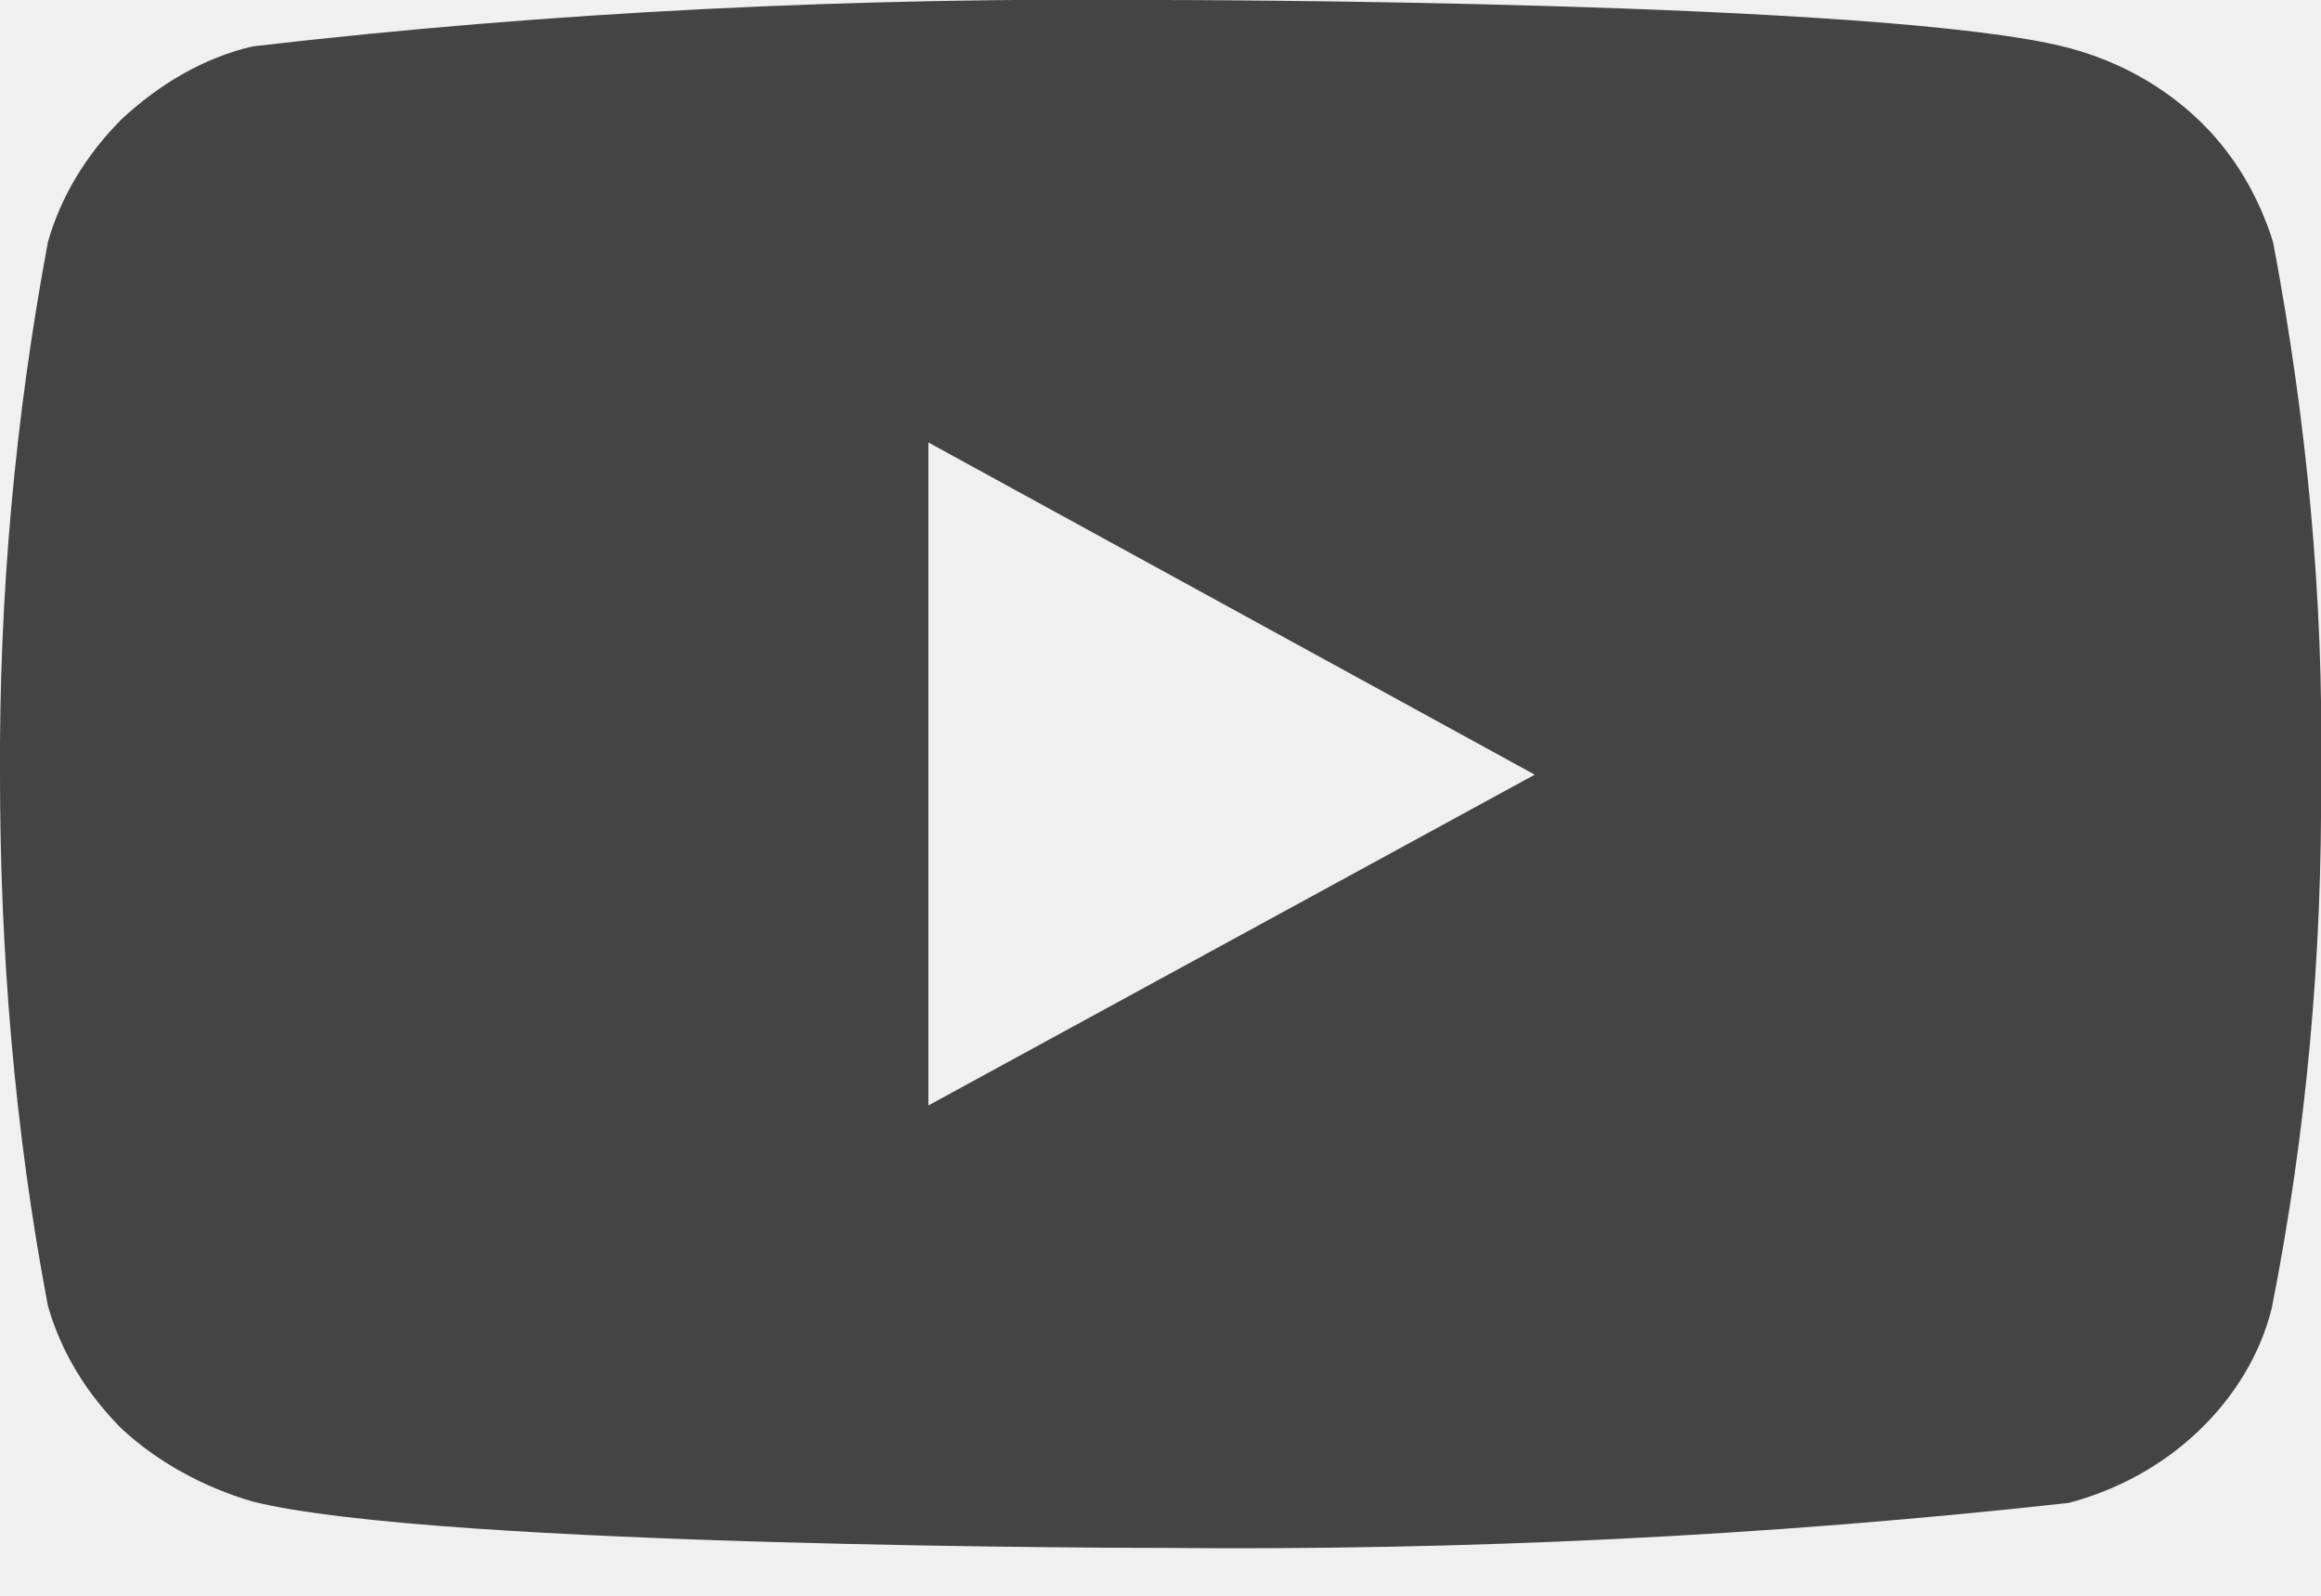
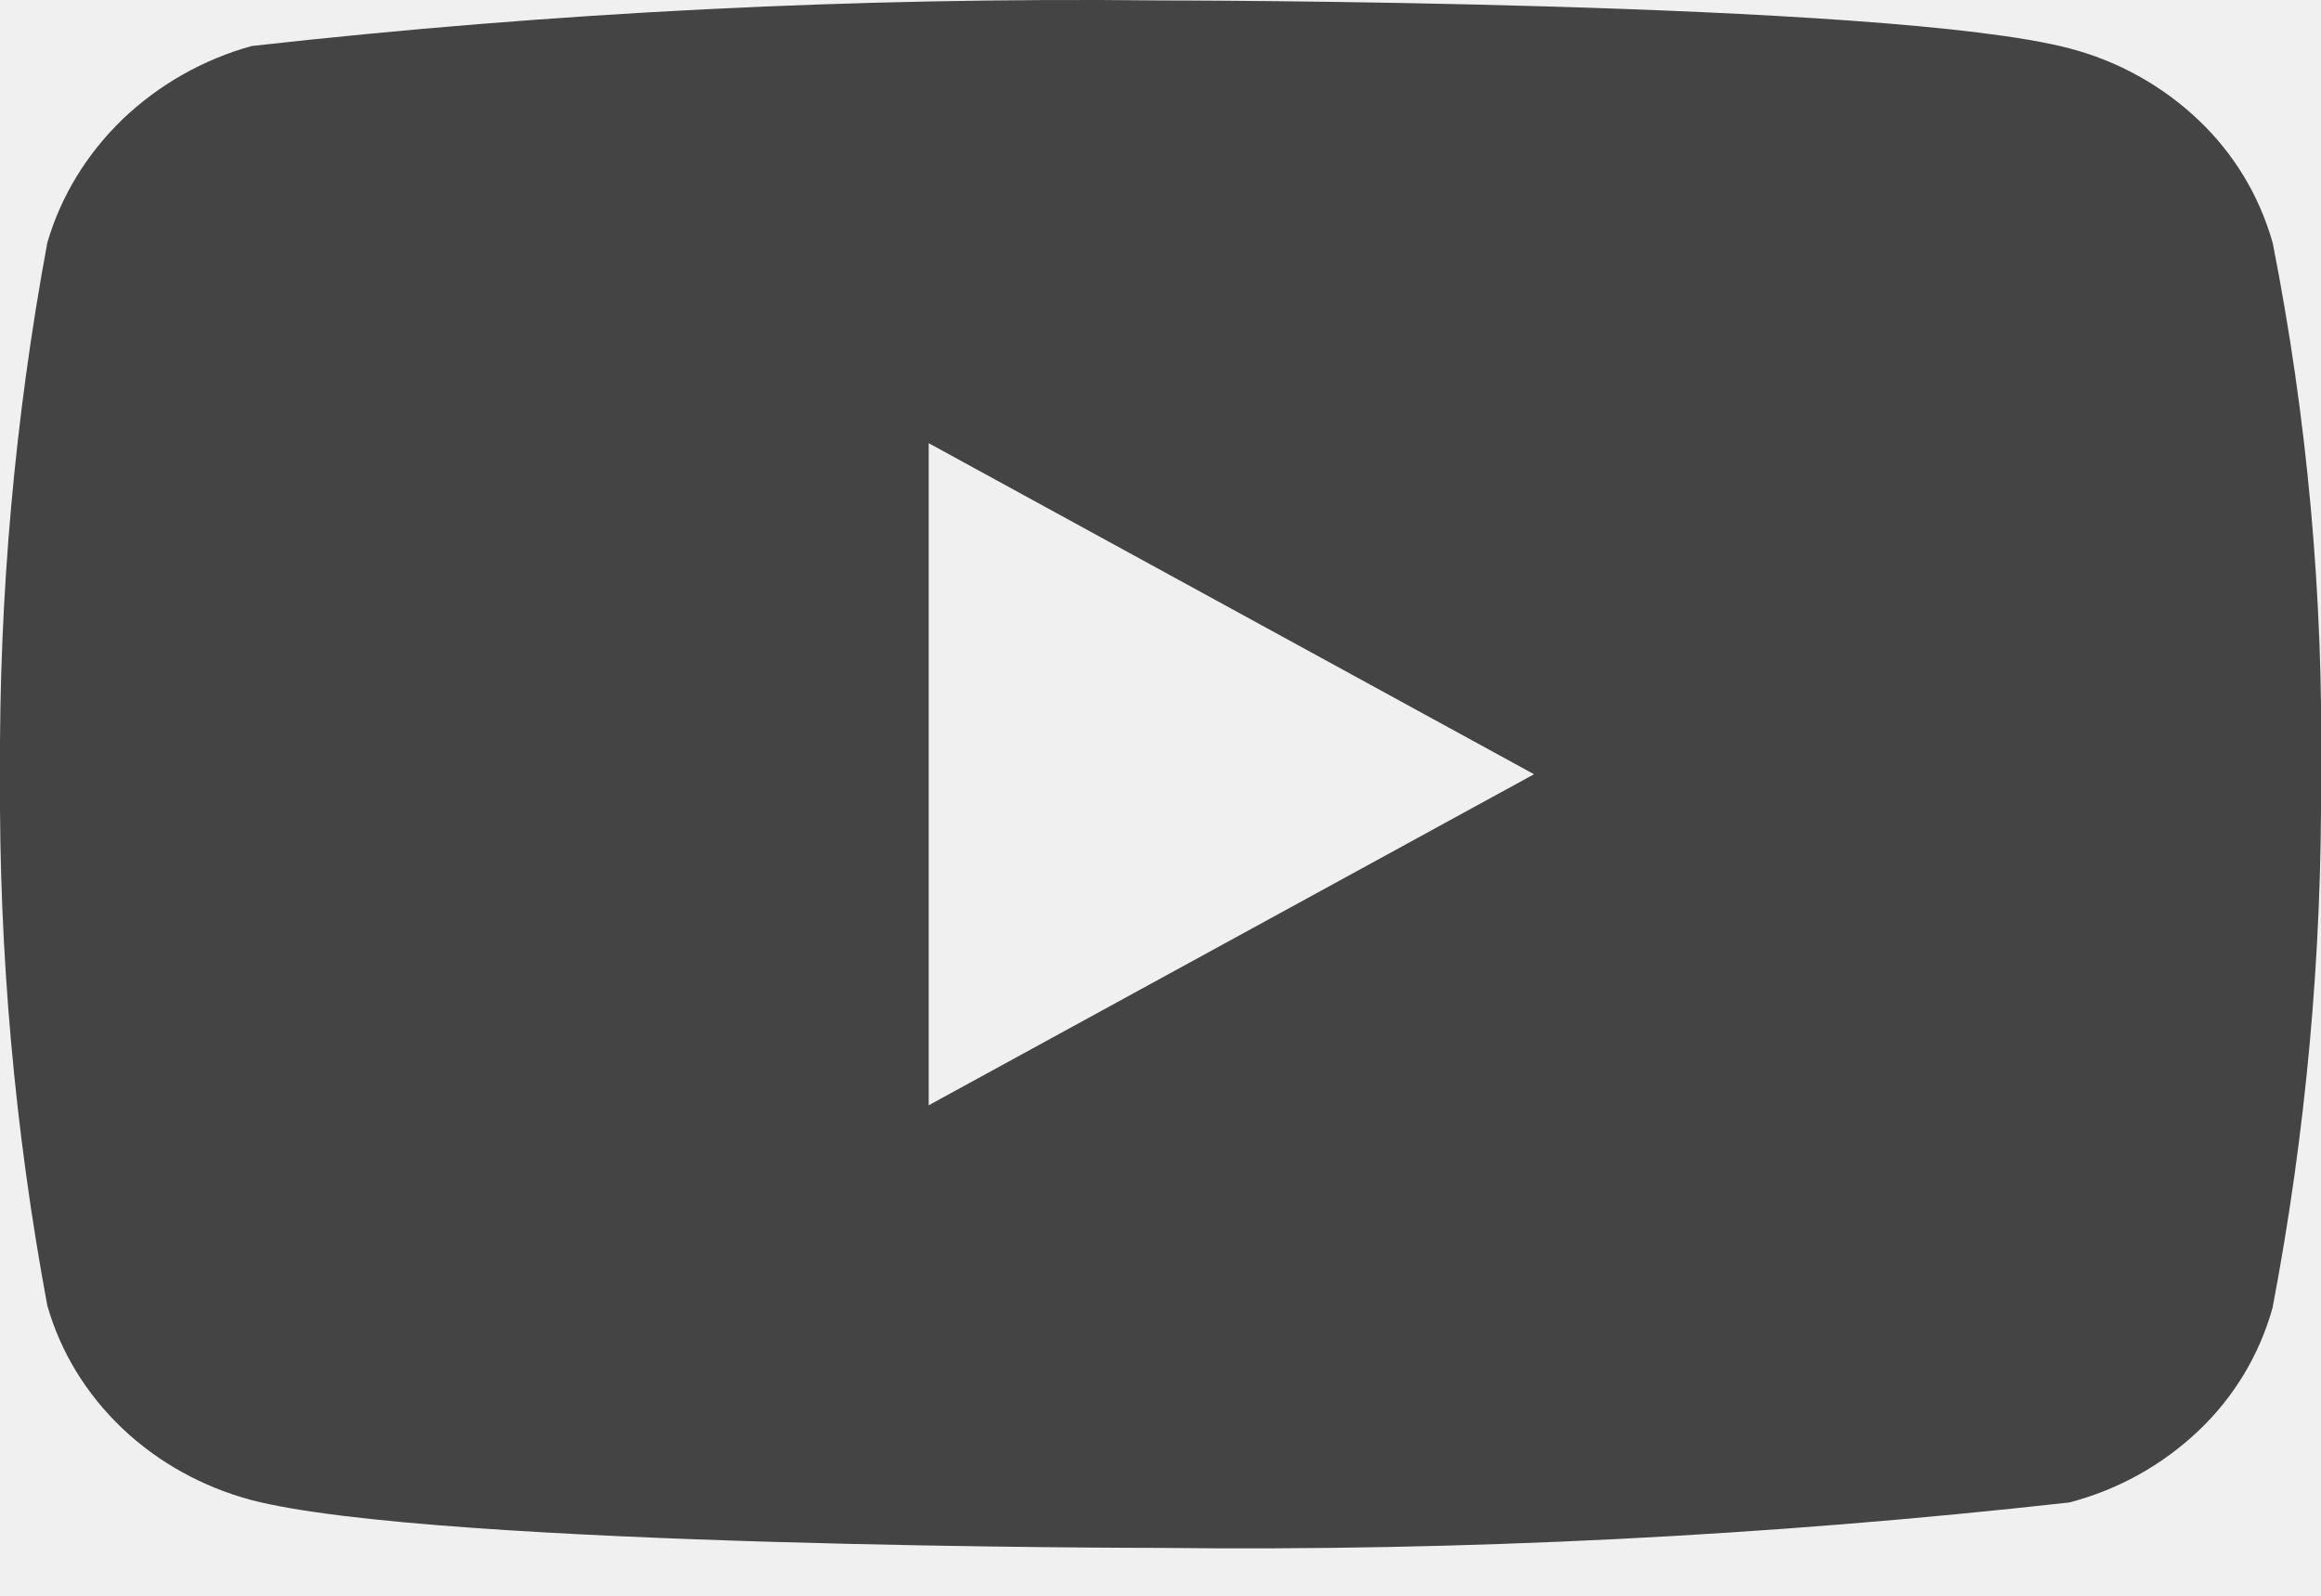
- <svg xmlns="http://www.w3.org/2000/svg" width="16" height="11" fill="none">
-   <path d="M15.67 1.67c-.1-.32-.27-.61-.51-.84-.25-.24-.56-.41-.9-.5C13.01 0 8 0 8 0 5.9-.02 3.8.08 1.74.32 1.4.4 1.1.58.84.82c-.24.24-.42.53-.51.85A19.4 19.4 0 0 0 0 5.34C0 6.56.1 7.79.33 9c.09.32.27.61.51.85.25.23.56.4.9.5 1.27.32 6.26.32 6.26.32 2.09.02 4.18-.08 6.26-.31.34-.09.65-.26.9-.5.24-.23.42-.52.5-.84.24-1.21.35-2.44.34-3.67.02-1.23-.1-2.46-.33-3.68ZM6.4 7.62V3.05l4.18 2.29L6.4 7.62Z" fill="#444" />
+ <svg xmlns="http://www.w3.org/2000/svg" width="16" height="11" viewBox="0 0 16 11" fill="none">
+   <g clip-path="url(#clip0_23103_1223)">
+     <path d="M15.667 1.675C15.576 1.351 15.4 1.059 15.156 0.828C14.906 0.59 14.599 0.42 14.264 0.333C13.012 0.003 7.996 0.003 7.996 0.003C5.905 -0.02 3.815 0.084 1.736 0.317C1.402 0.409 1.095 0.583 0.844 0.823C0.598 1.061 0.419 1.353 0.326 1.674C0.102 2.882 -0.007 4.108 0 5.337C-0.008 6.564 0.101 7.79 0.326 8.999C0.417 9.319 0.595 9.61 0.842 9.845C1.09 10.081 1.398 10.251 1.736 10.341C3.005 10.67 7.996 10.67 7.996 10.67C10.09 10.694 12.184 10.589 14.264 10.357C14.599 10.27 14.906 10.1 15.156 9.862C15.4 9.631 15.576 9.338 15.666 9.015C15.896 7.808 16.008 6.581 16 5.352C16.018 4.118 15.906 2.885 15.667 1.674V1.675ZM6.402 7.619V3.055L10.575 5.337L6.402 7.619Z" fill="#444444" />
+   </g>
+   <defs>
+     <clipPath id="clip0_23103_1223">
+       <rect width="16" height="11" fill="white" />
+     </clipPath>
+   </defs>
</svg>
